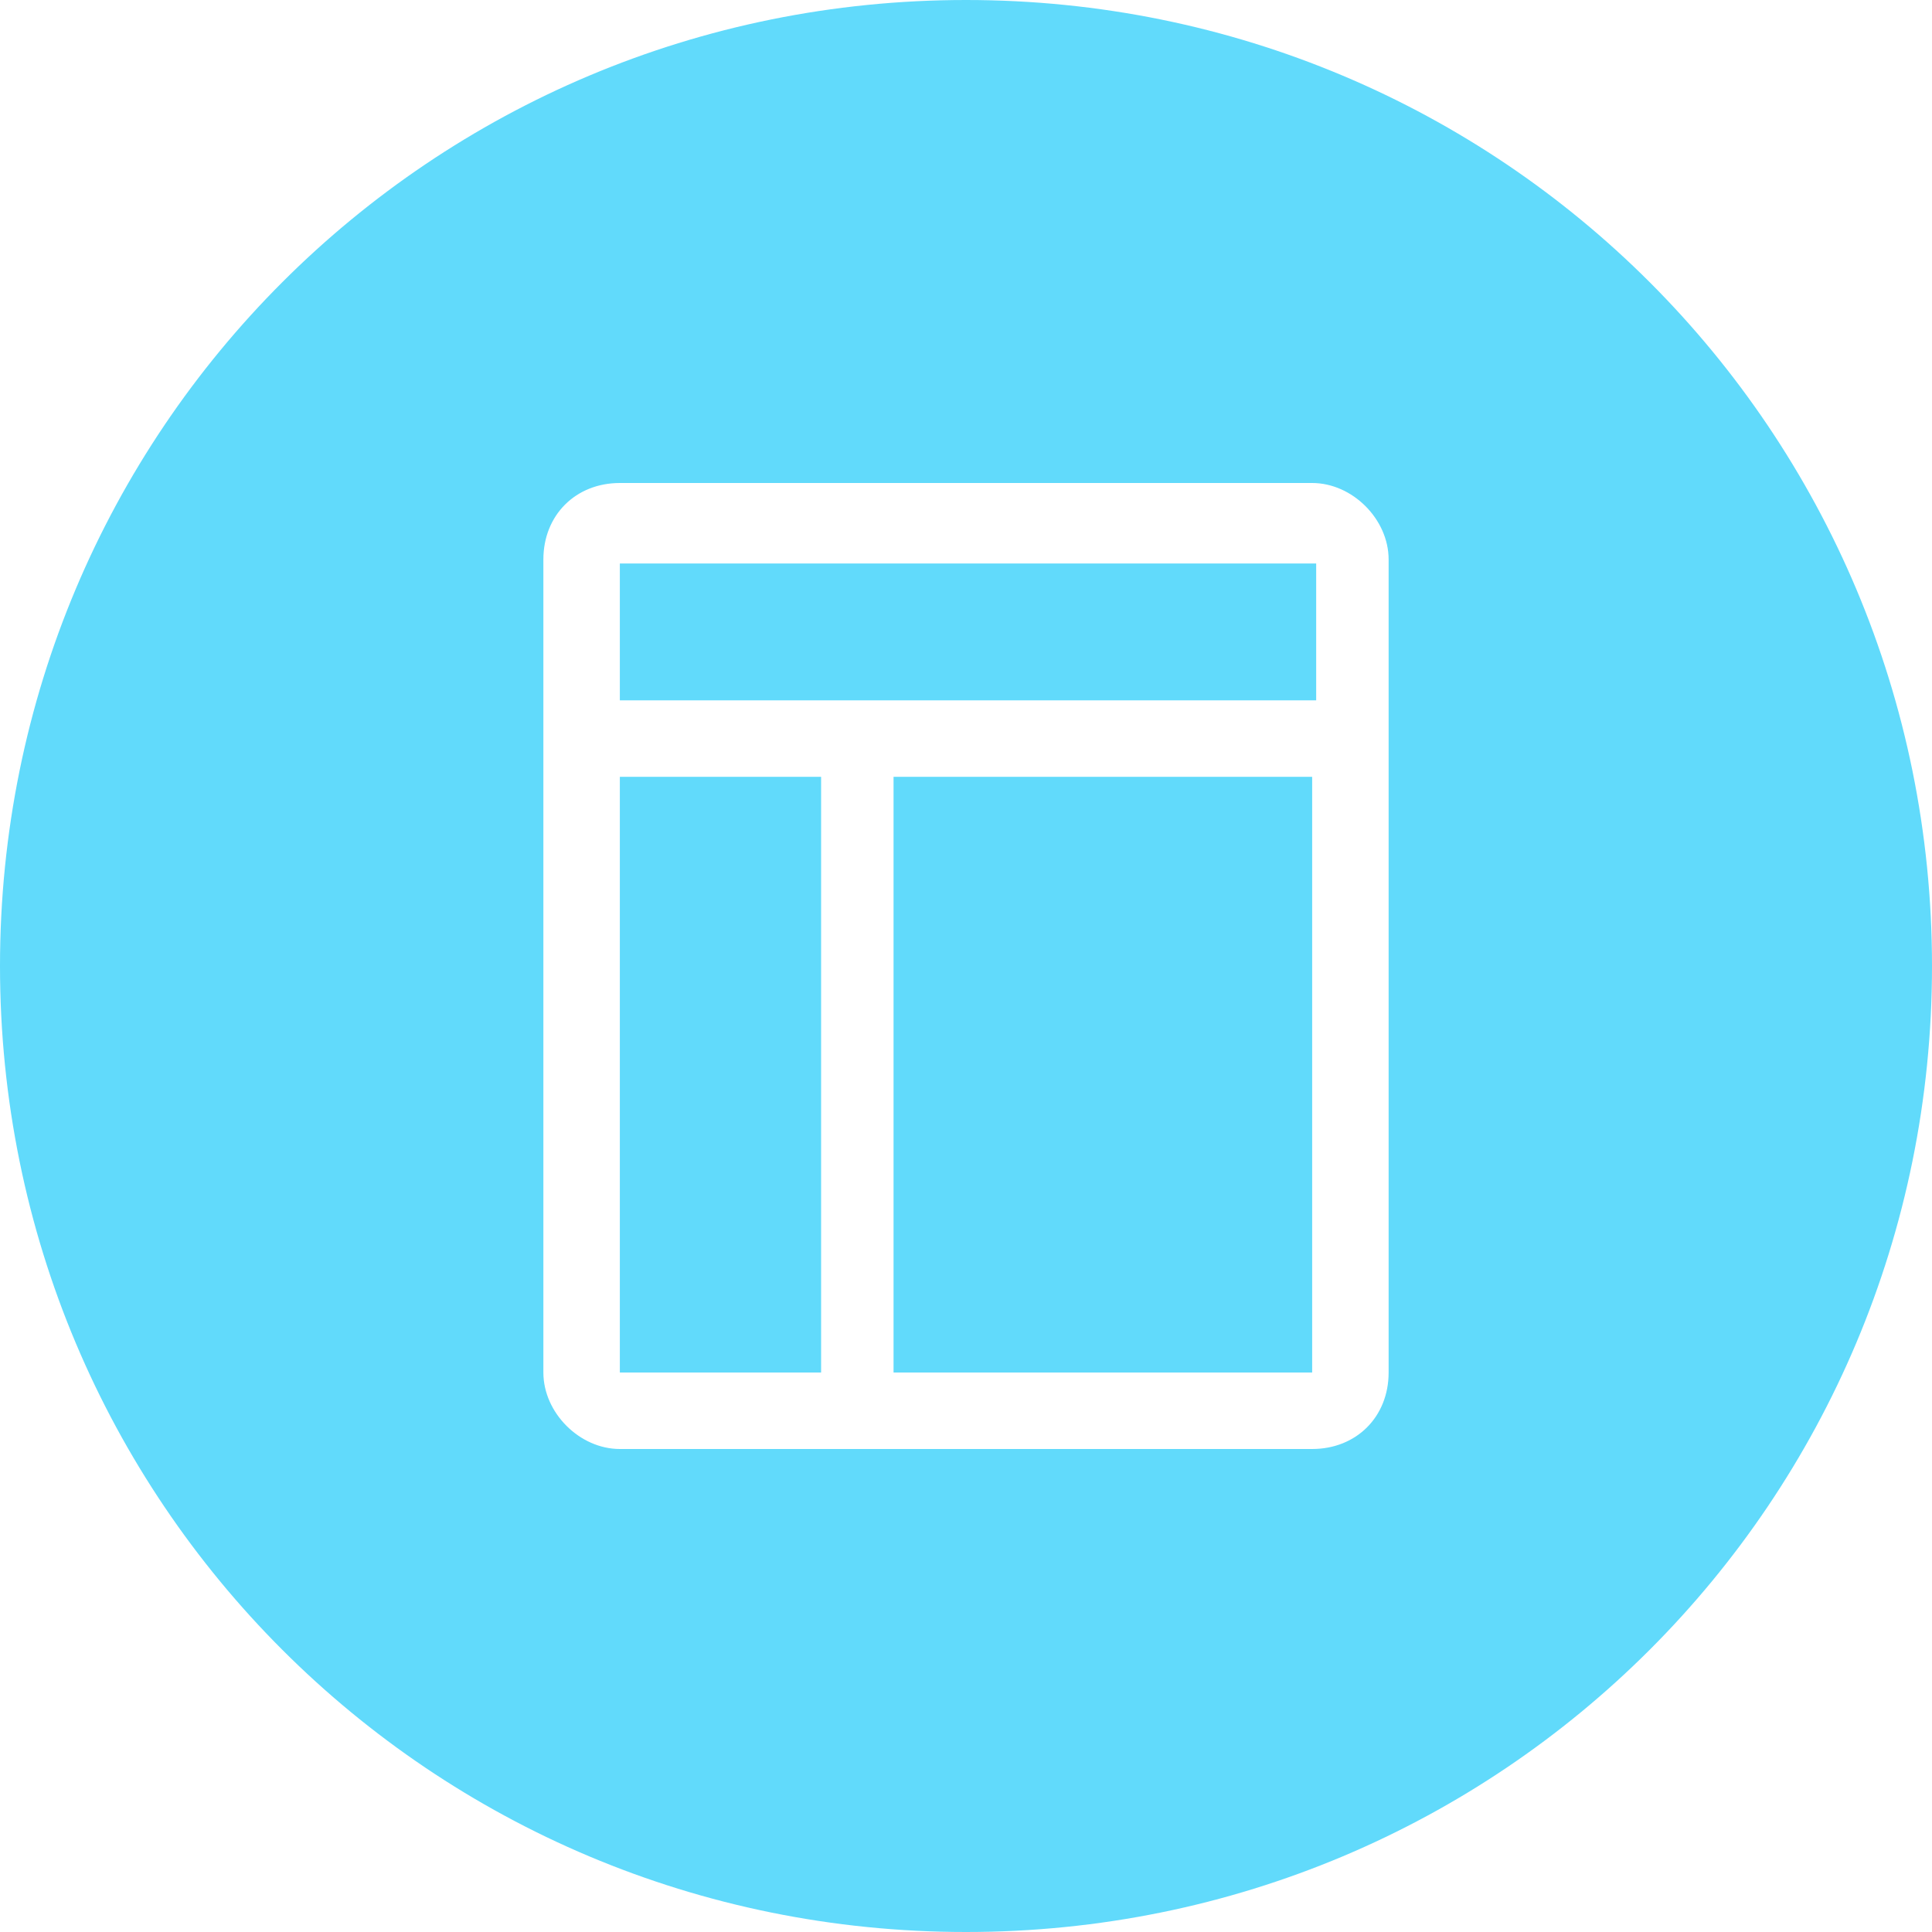
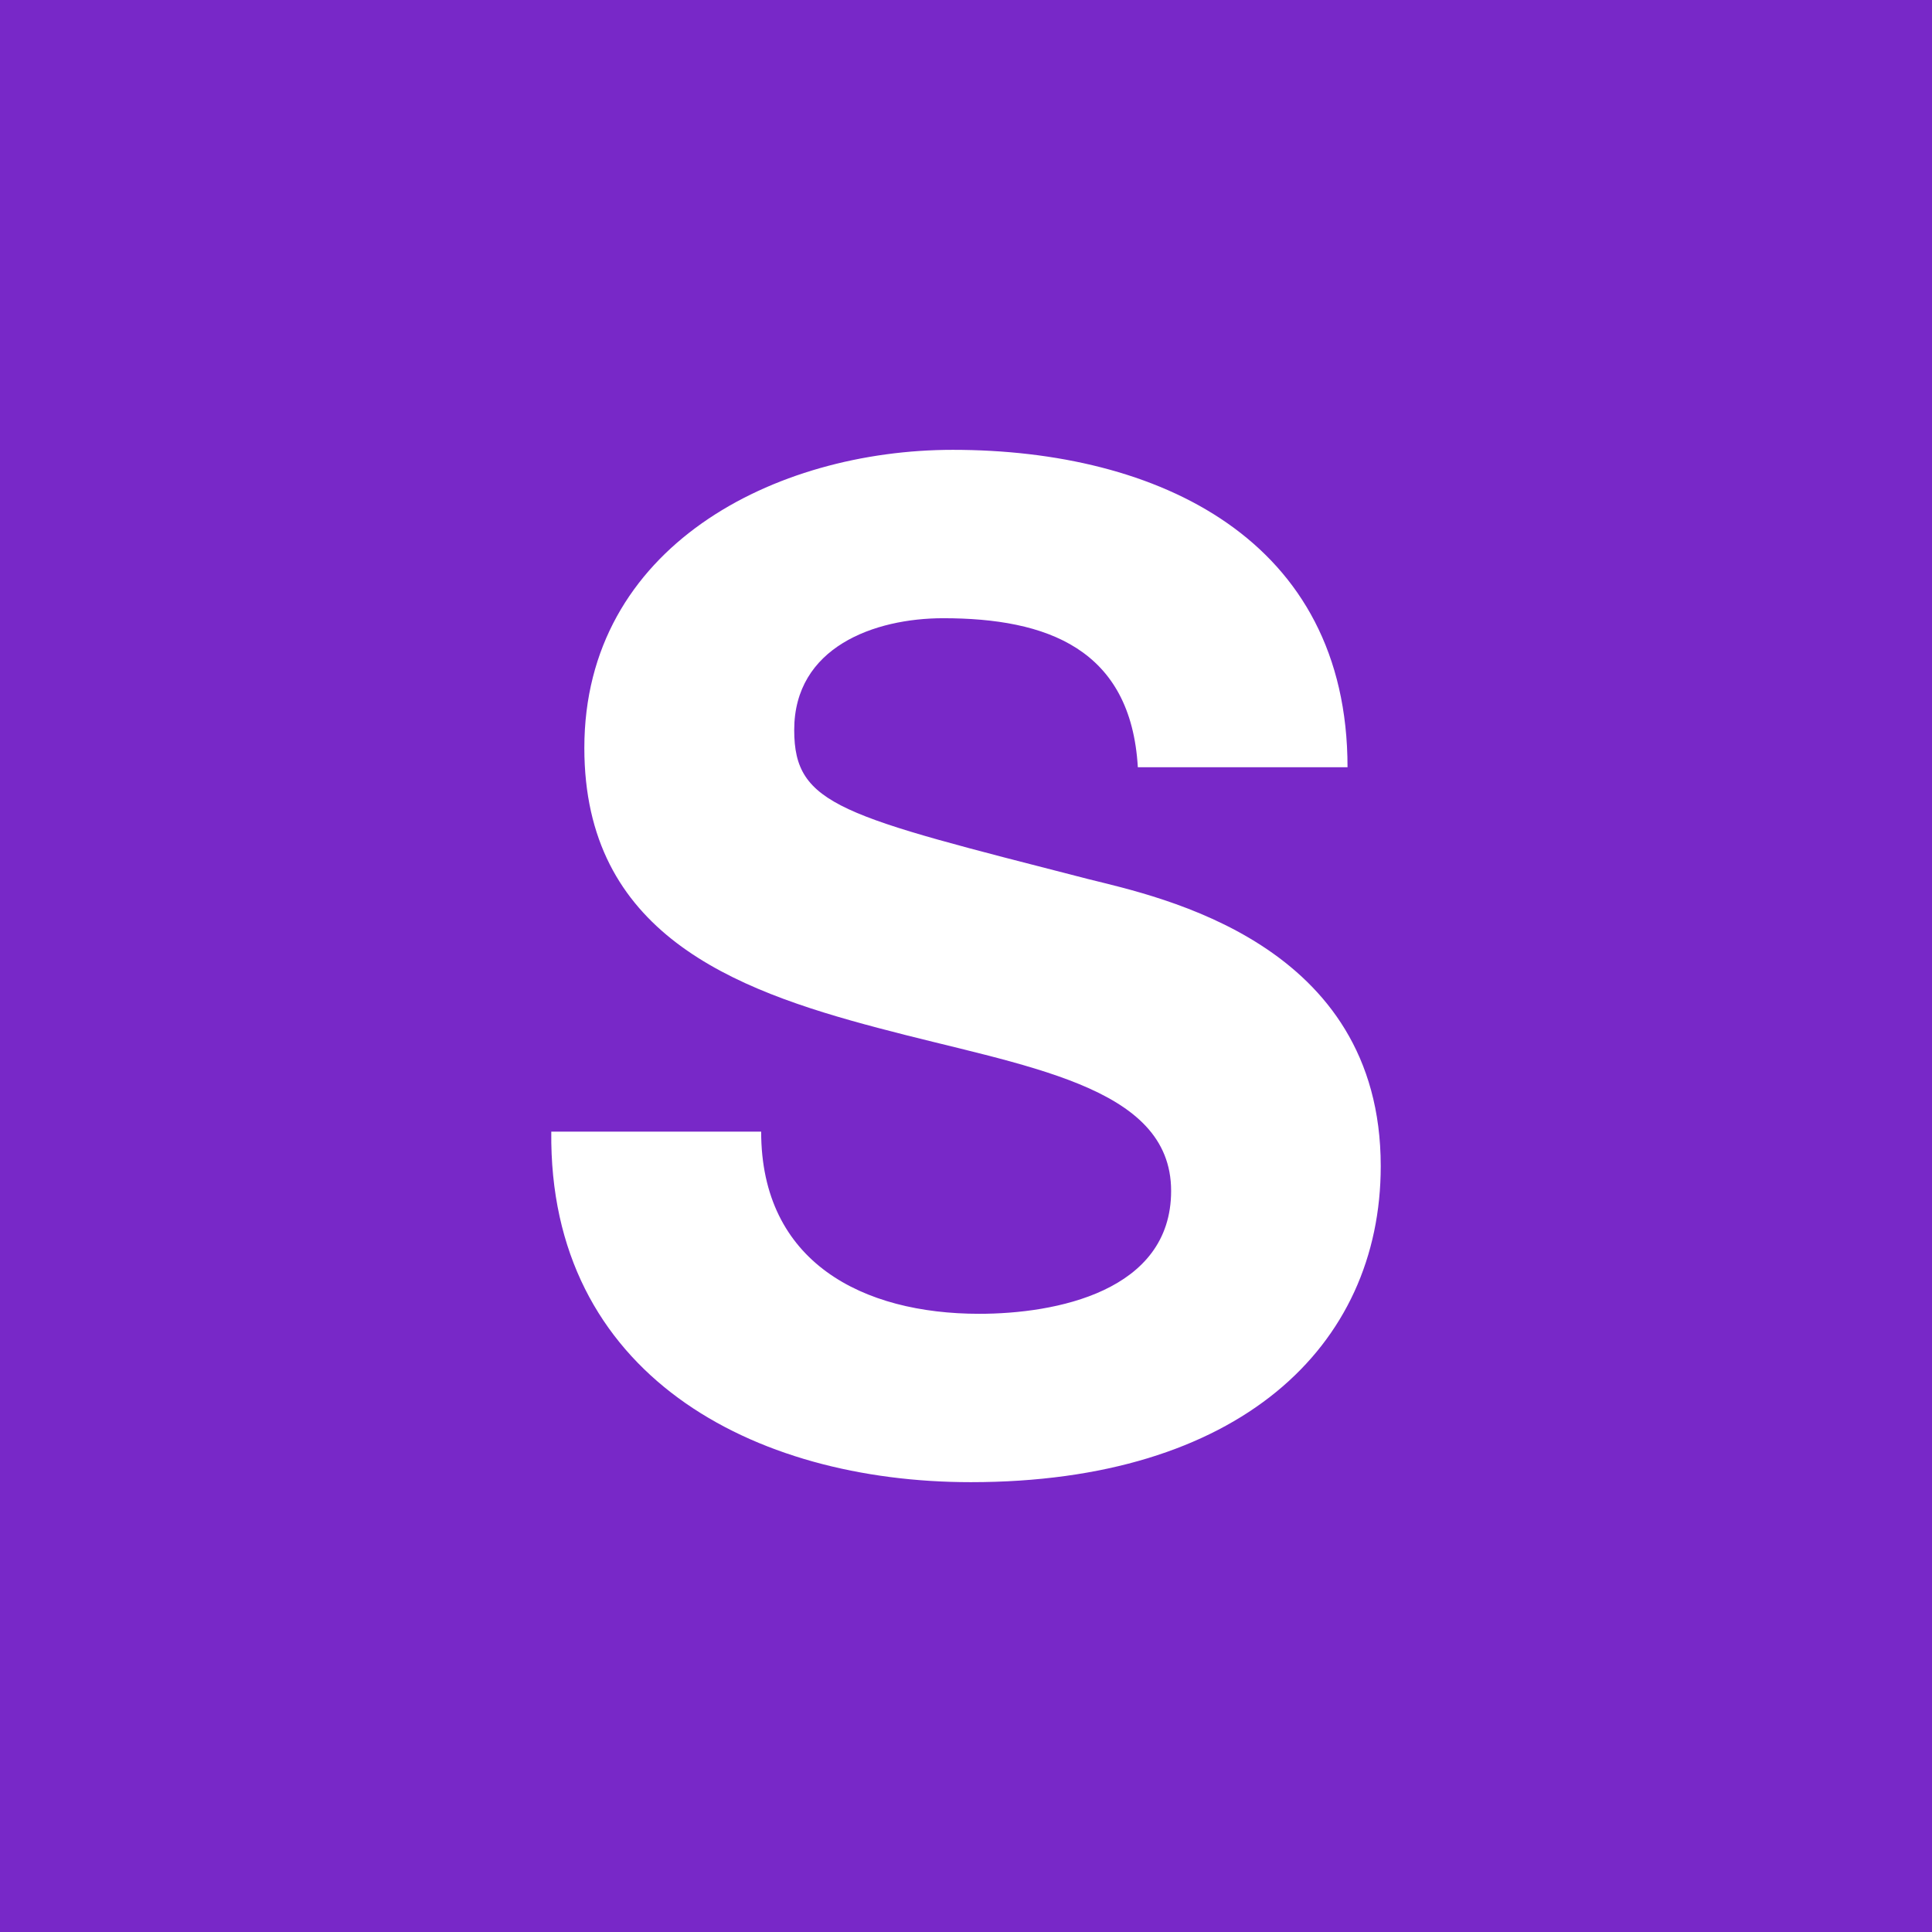
- <svg xmlns="http://www.w3.org/2000/svg" t="1656468723058" class="icon" viewBox="0 0 1024 1024" version="1.1" p-id="3824" width="256" height="256">
-   <defs>
-     <style type="text/css">@font-face { font-family: feedback-iconfont; src: url("//at.alicdn.com/t/font_1031158_u69w8yhxdu.woff2?t=1630033759944") format("woff2"), url("//at.alicdn.com/t/font_1031158_u69w8yhxdu.woff?t=1630033759944") format("woff"), url("//at.alicdn.com/t/font_1031158_u69w8yhxdu.ttf?t=1630033759944") format("truetype"); }
- </style>
-   </defs>
-   <path d="M512 0C228.267 0 0 228.267 0 512s228.267 512 512 512 512-228.267 512-512S795.733 0 512 0z m224 727.467c0 23.467-17.067 40.533-40.533 40.533H328.533c-21.333 0-40.533-19.2-40.533-40.533V296.533c0-23.467 17.067-40.533 40.533-40.533h366.933c21.333 0 40.533 19.2 40.533 40.533v430.933z" fill="#61dafb" p-id="3825" data-spm-anchor-id="a313x.7781069.0.i0" class="" />
-   <path d="M473.6 727.467h221.867V411.733H473.6v315.733zM328.533 727.467h106.667V411.733h-106.667v315.733zM328.533 296.533v74.667h369.067V298.667H328.533z" fill="#61dafb" p-id="3826" data-spm-anchor-id="a313x.7781069.0.i2" class="" />
+ <svg xmlns="http://www.w3.org/2000/svg" t="1690728248177" class="icon" viewBox="0 0 1024 1024" version="1.1" p-id="5876" width="200" height="200">
+   <path d="M0 0v1024h1024V0z m514.56 785.577c-115.566 0-223.829-57.051-222.366-185.794H403.429c0 69.497 54.126 96.56 115.577 96.56 40.229 0 101.714-11.703 101.714-65.143 0-56.331-78.263-65.84-155.074-86.309C388.023 524.434 309.714 494.446 309.714 396.423c0-106.8 100.937-158 195.303-158 108.983 0 209.2 47.543 209.2 168.24h-111.143c-3.657-62.857-48.274-78.994-103.131-78.994-36.571 0-78.994 15.36-78.994 59.246 0 40.229 24.869 45.349 155.806 79.006 38.023 9.509 155.063 33.646 155.063 152.137 0 95.829-75.349 167.52-217.257 167.52z" fill="#7828c8" p-id="5877" />
</svg>
